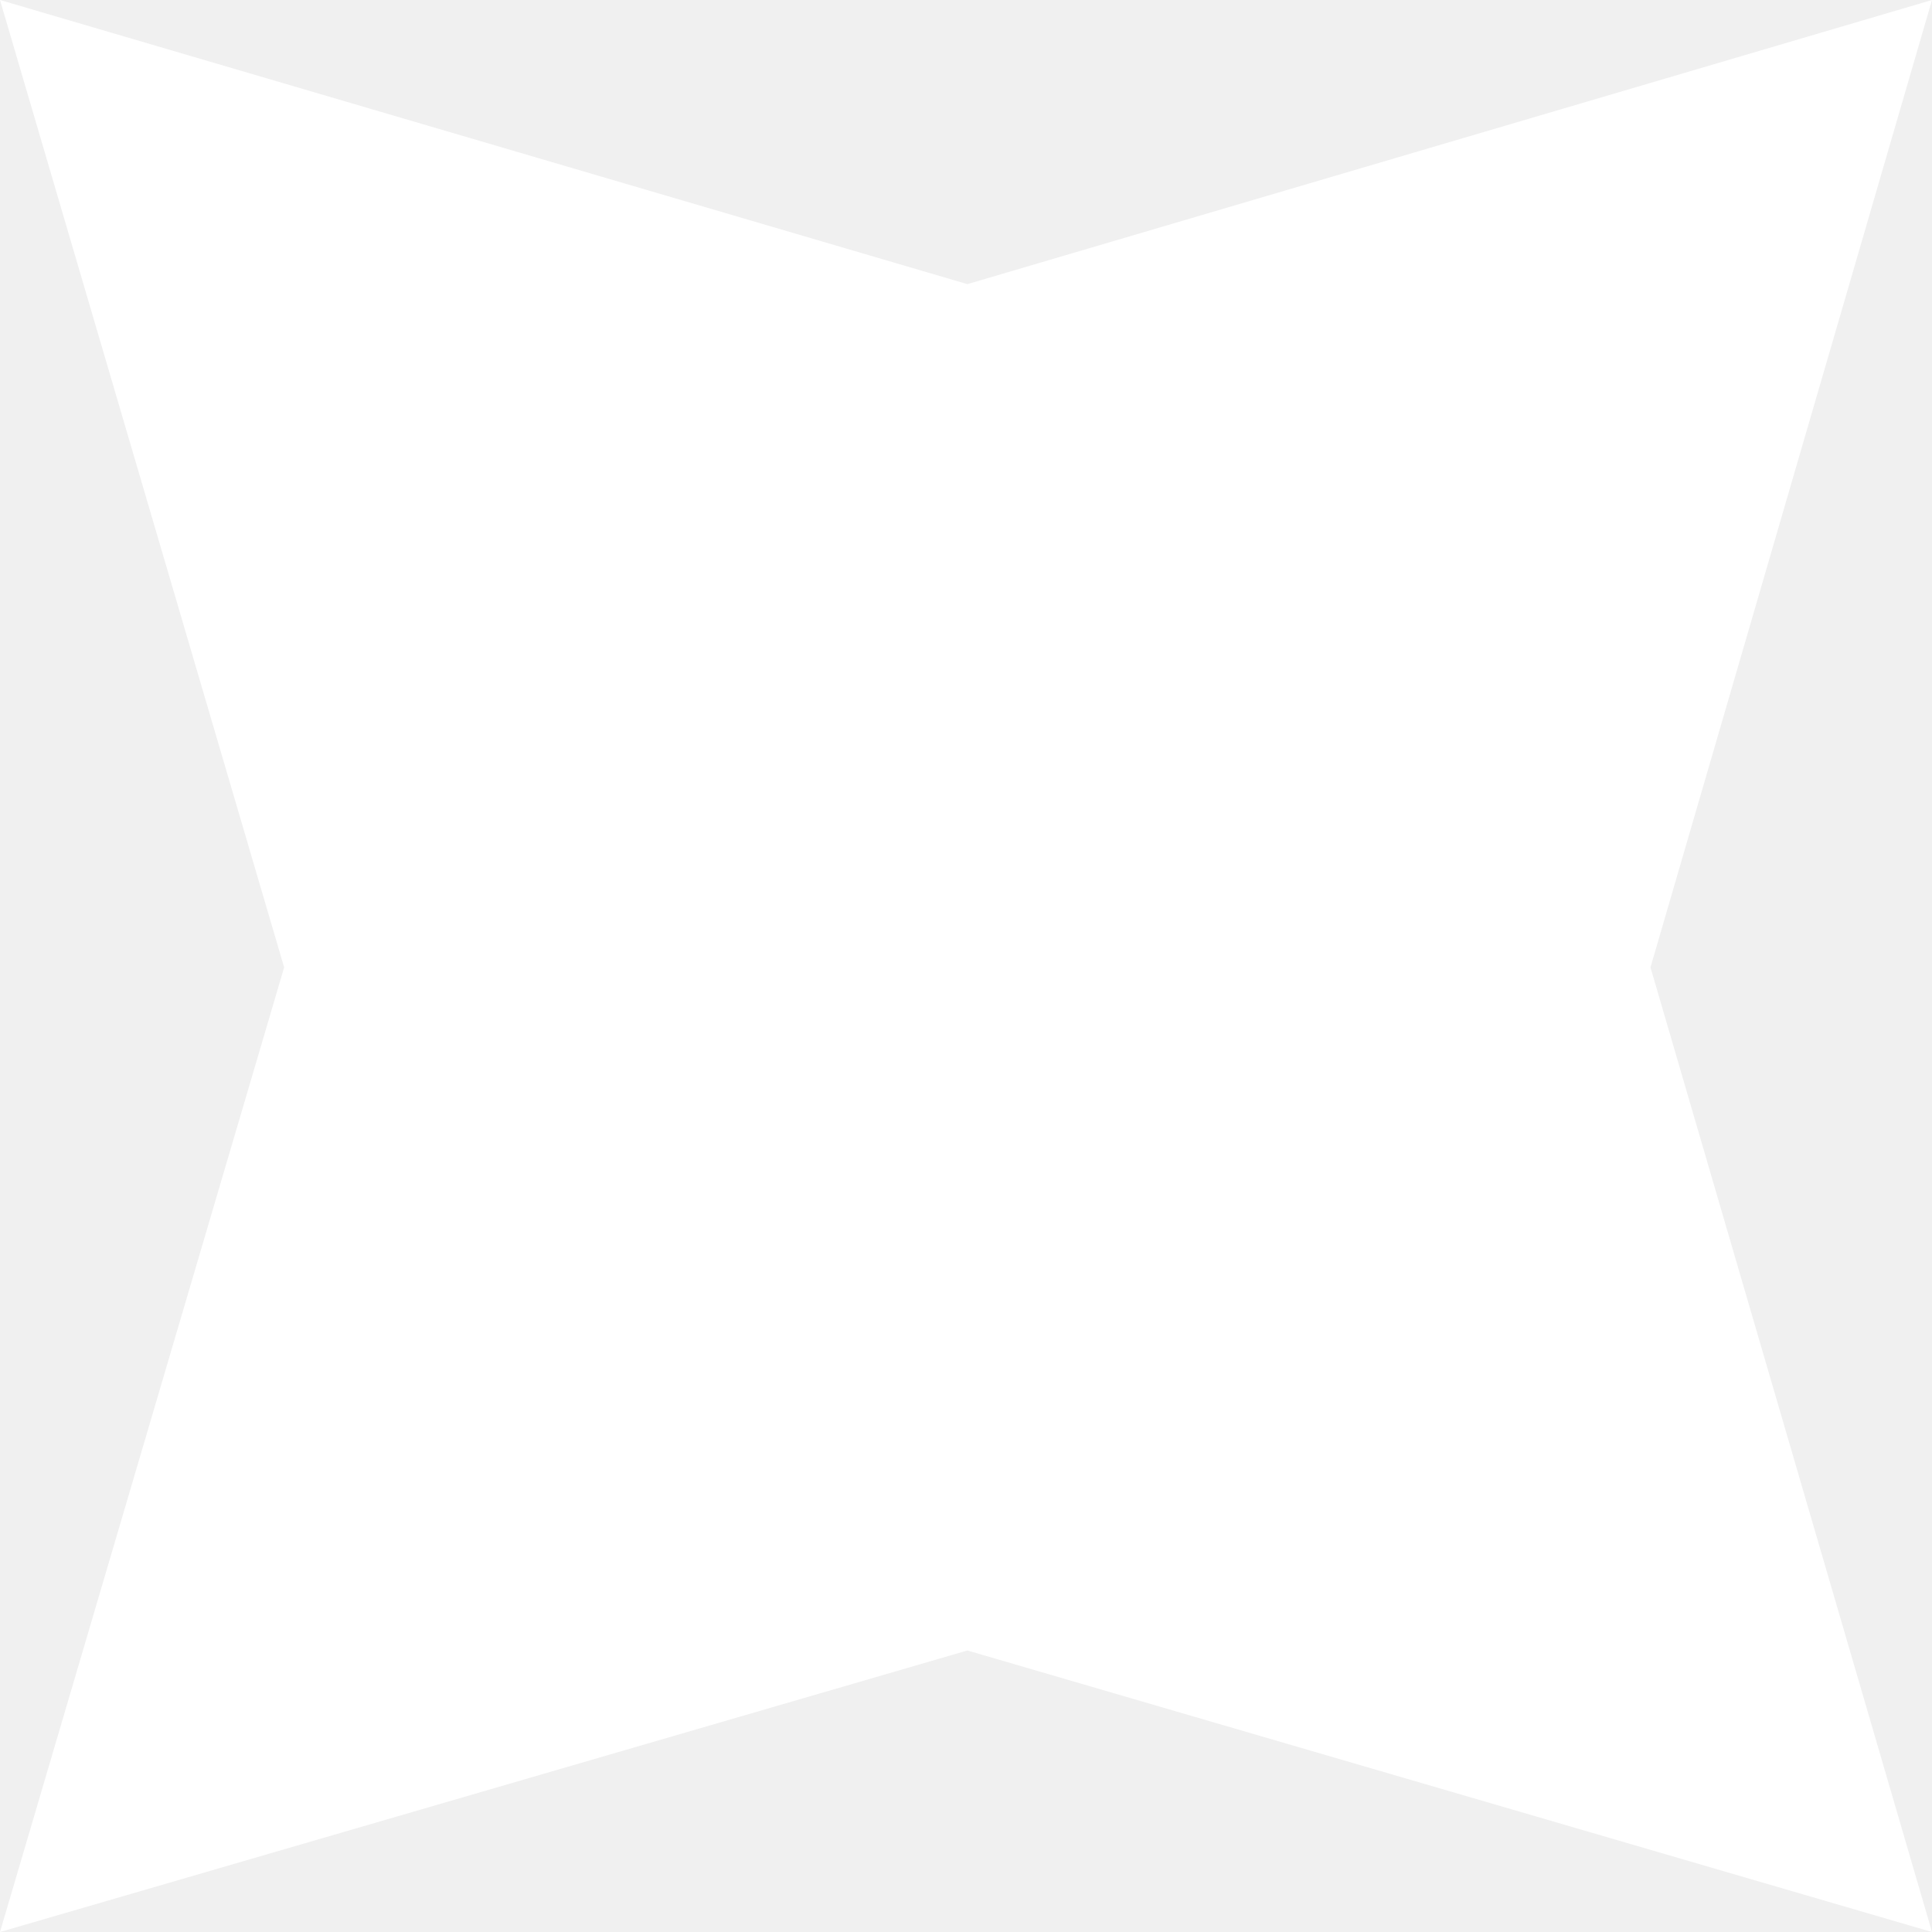
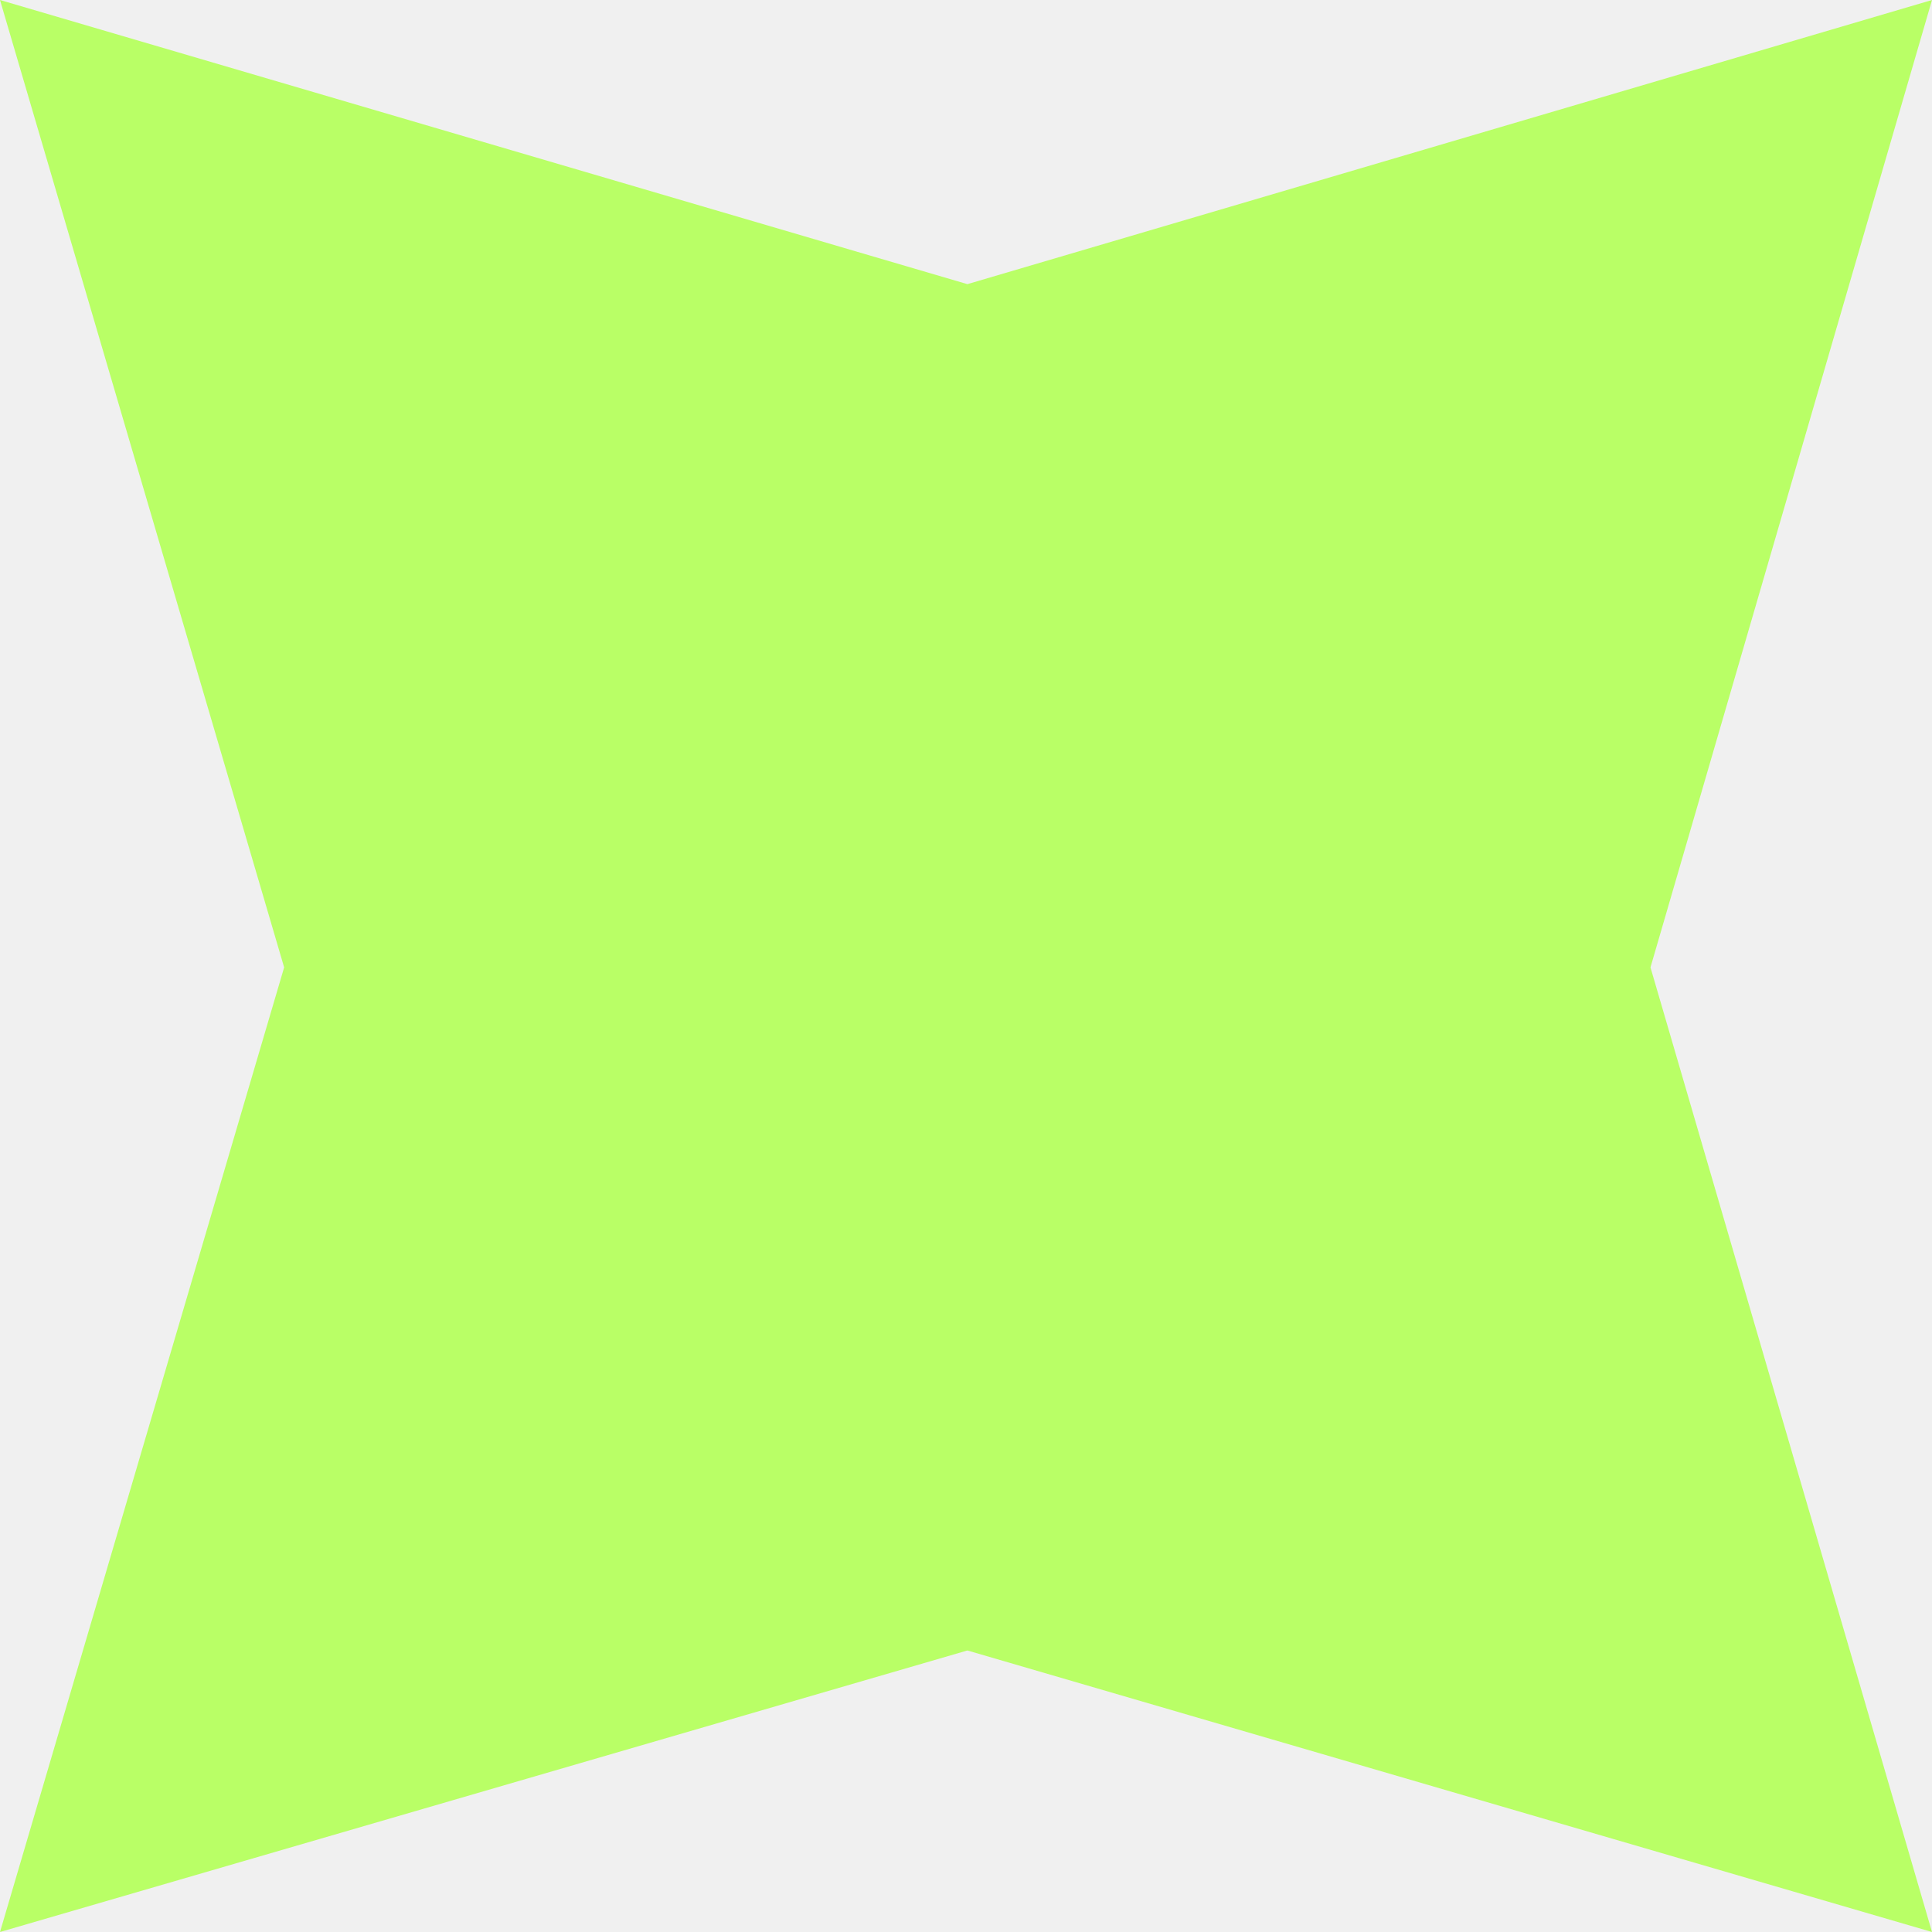
<svg xmlns="http://www.w3.org/2000/svg" width="14" height="14" viewBox="0 0 14 14" fill="none">
-   <path d="M7.01 2.059L14 0L11.96 7.01L14 14L7.01 11.96L0 14L2.059 7.01L0 0L7.01 2.059Z" fill="white" />
+   <path d="M7.01 2.059L14 0L11.96 7.01L14 14L7.01 11.96L0 14L2.059 7.01L0 0L7.01 2.059Z" fill="#B9FF66" />
</svg>
